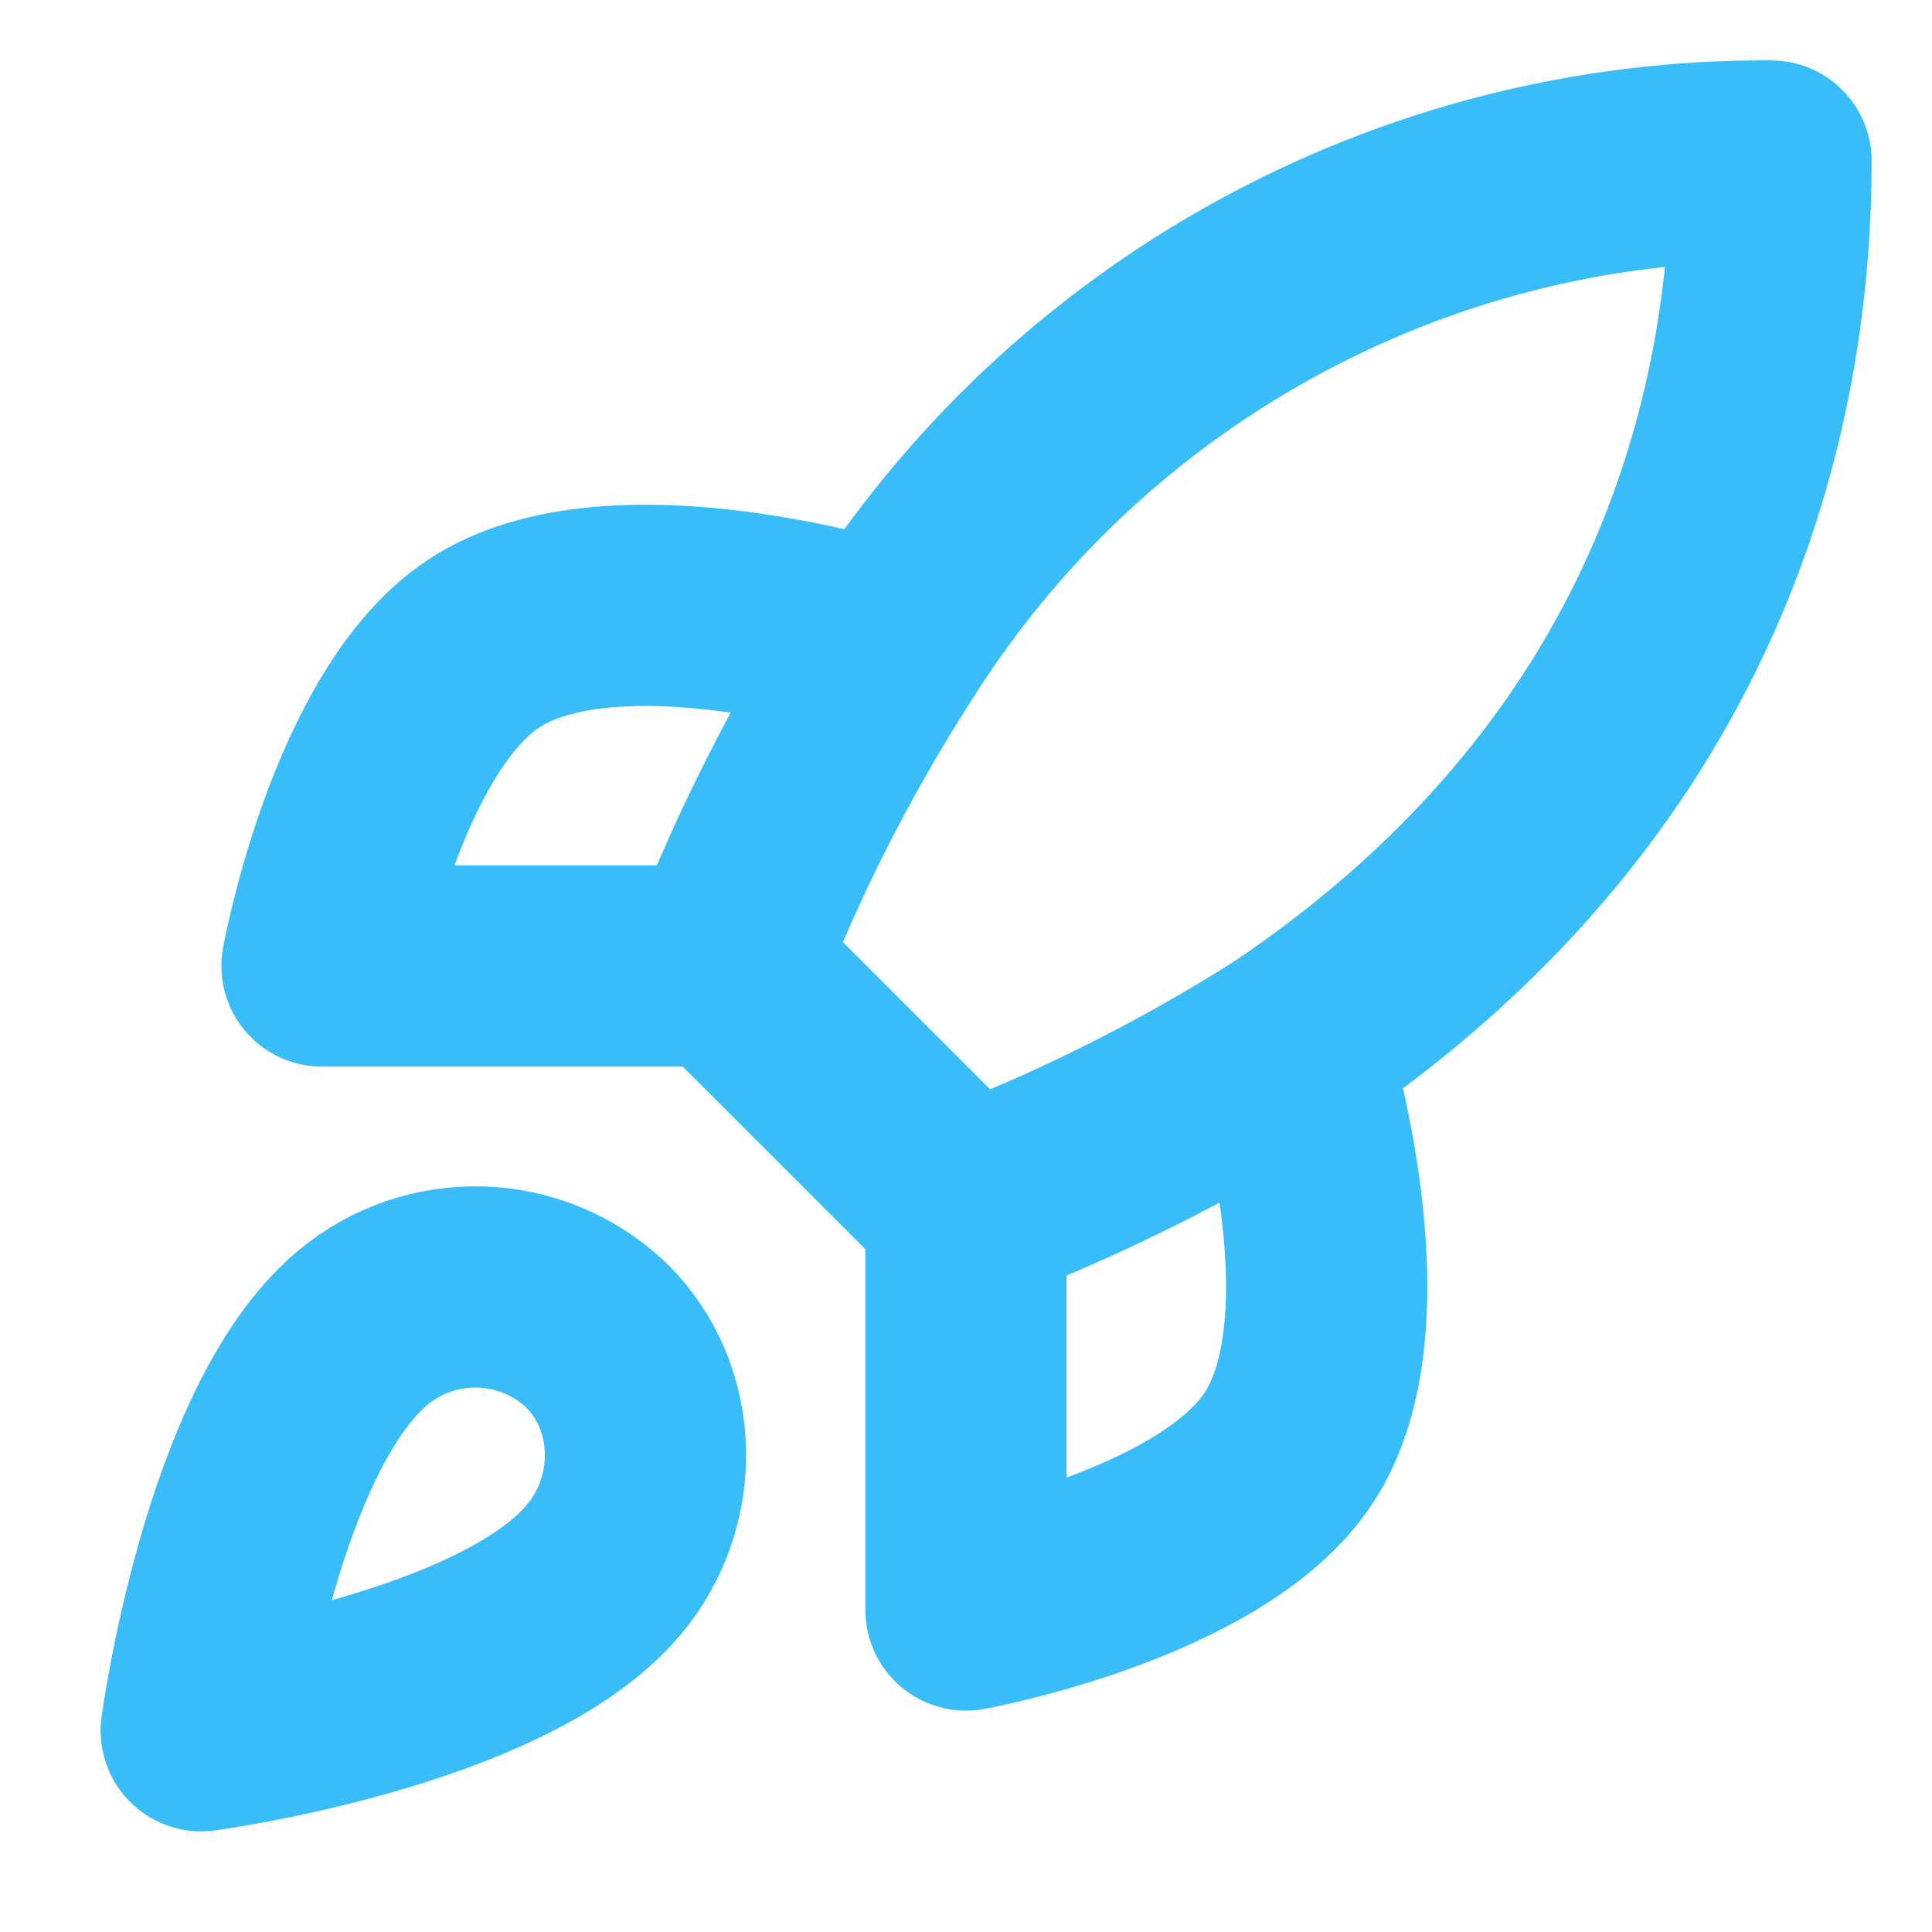
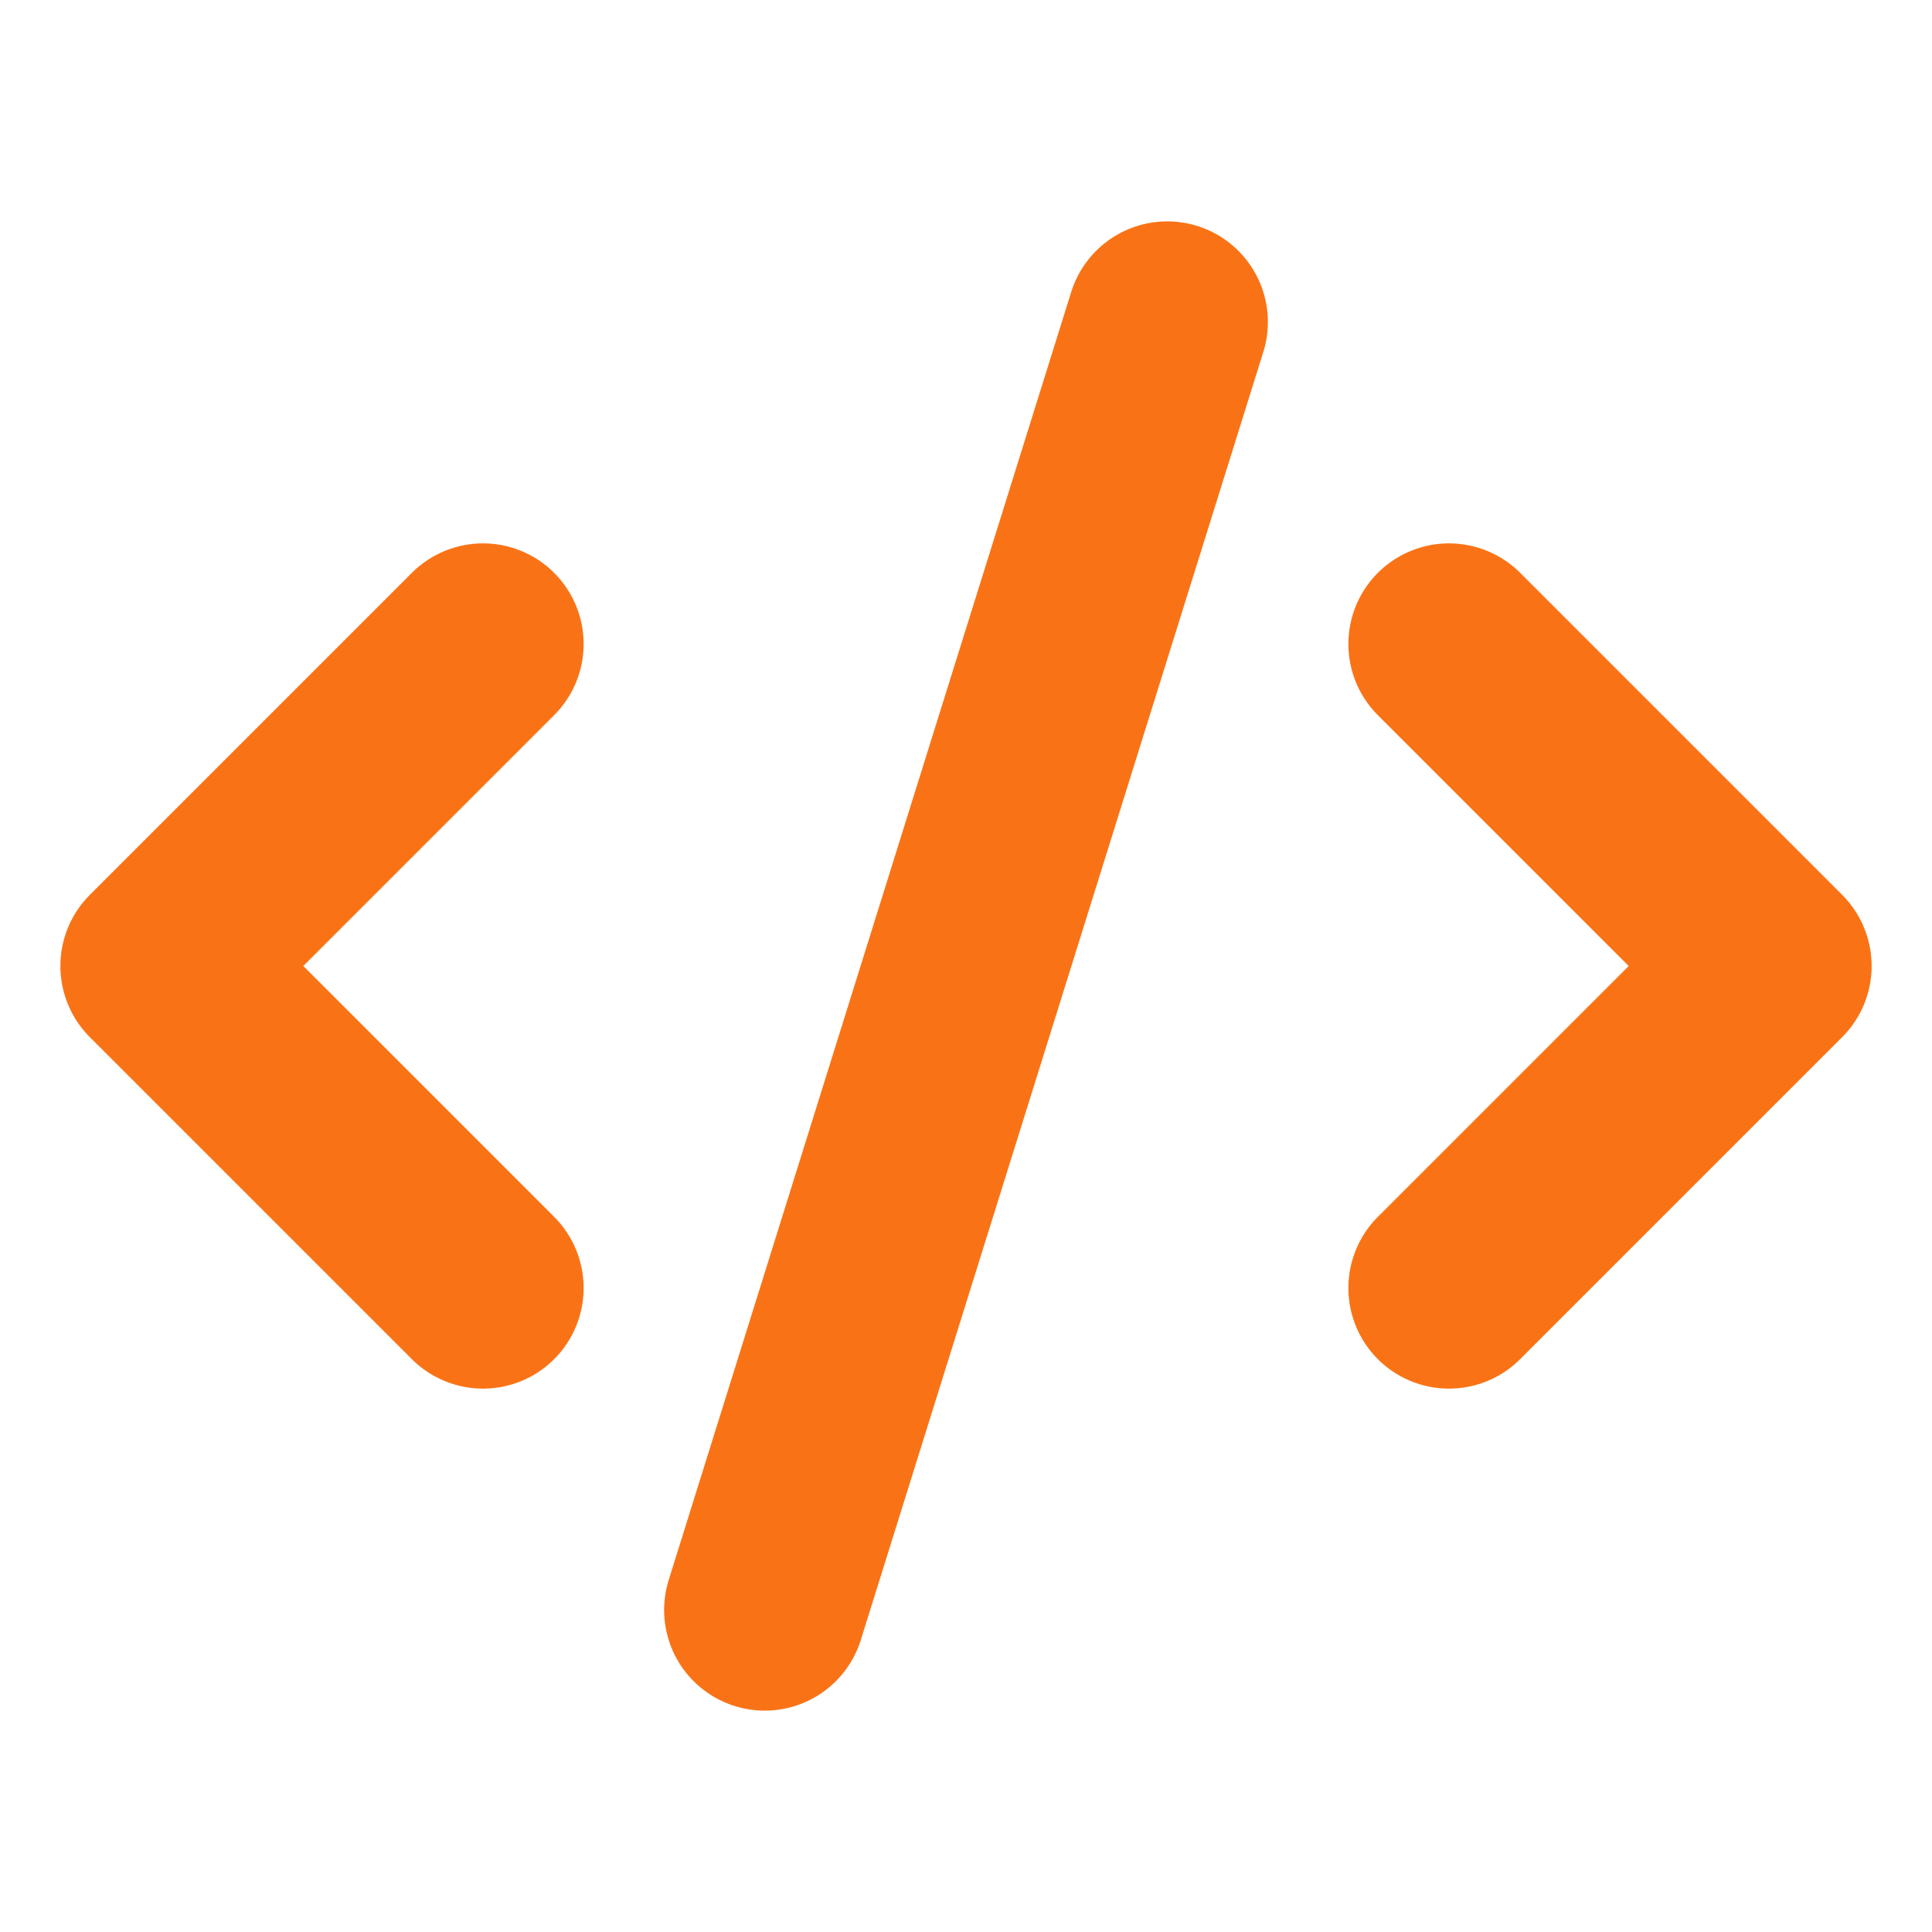
- <svg xmlns="http://www.w3.org/2000/svg" width="24" height="24" viewBox="0 0 24 24" fill="none" stroke="#38bdf8" stroke-width="2.5" stroke-linecap="round" stroke-linejoin="round">
-   <path d="M4.5 16.5c-1.5 1.26-2 5-2 5s3.74-.5 5-2c.71-.84.7-2.13-.09-2.91a2.18 2.18 0 0 0-2.91-.09z" />
-   <path d="m12 15-3-3a22 22 0 0 1 2-3.95A12.88 12.88 0 0 1 22 2c0 2.72-.78 7.5-6 11a22.35 22.35 0 0 1-4 2z" />
-   <path d="M9 12H4s.55-3.03 2-4c1.62-1.08 5 0 5 0" />
-   <path d="M12 15v5s3.03-.55 4-2c1.08-1.62 0-5 0-5" />
+ <svg xmlns="http://www.w3.org/2000/svg" width="24" height="24" viewBox="0 0 24 24" fill="none" stroke="#f97316" stroke-width="2.5" stroke-linecap="round" stroke-linejoin="round">
+   <path d="m18 16 4-4-4-4" />
+   <path d="m6 8-4 4 4 4" />
+   <path d="m14.5 4-5 16" />
</svg>
